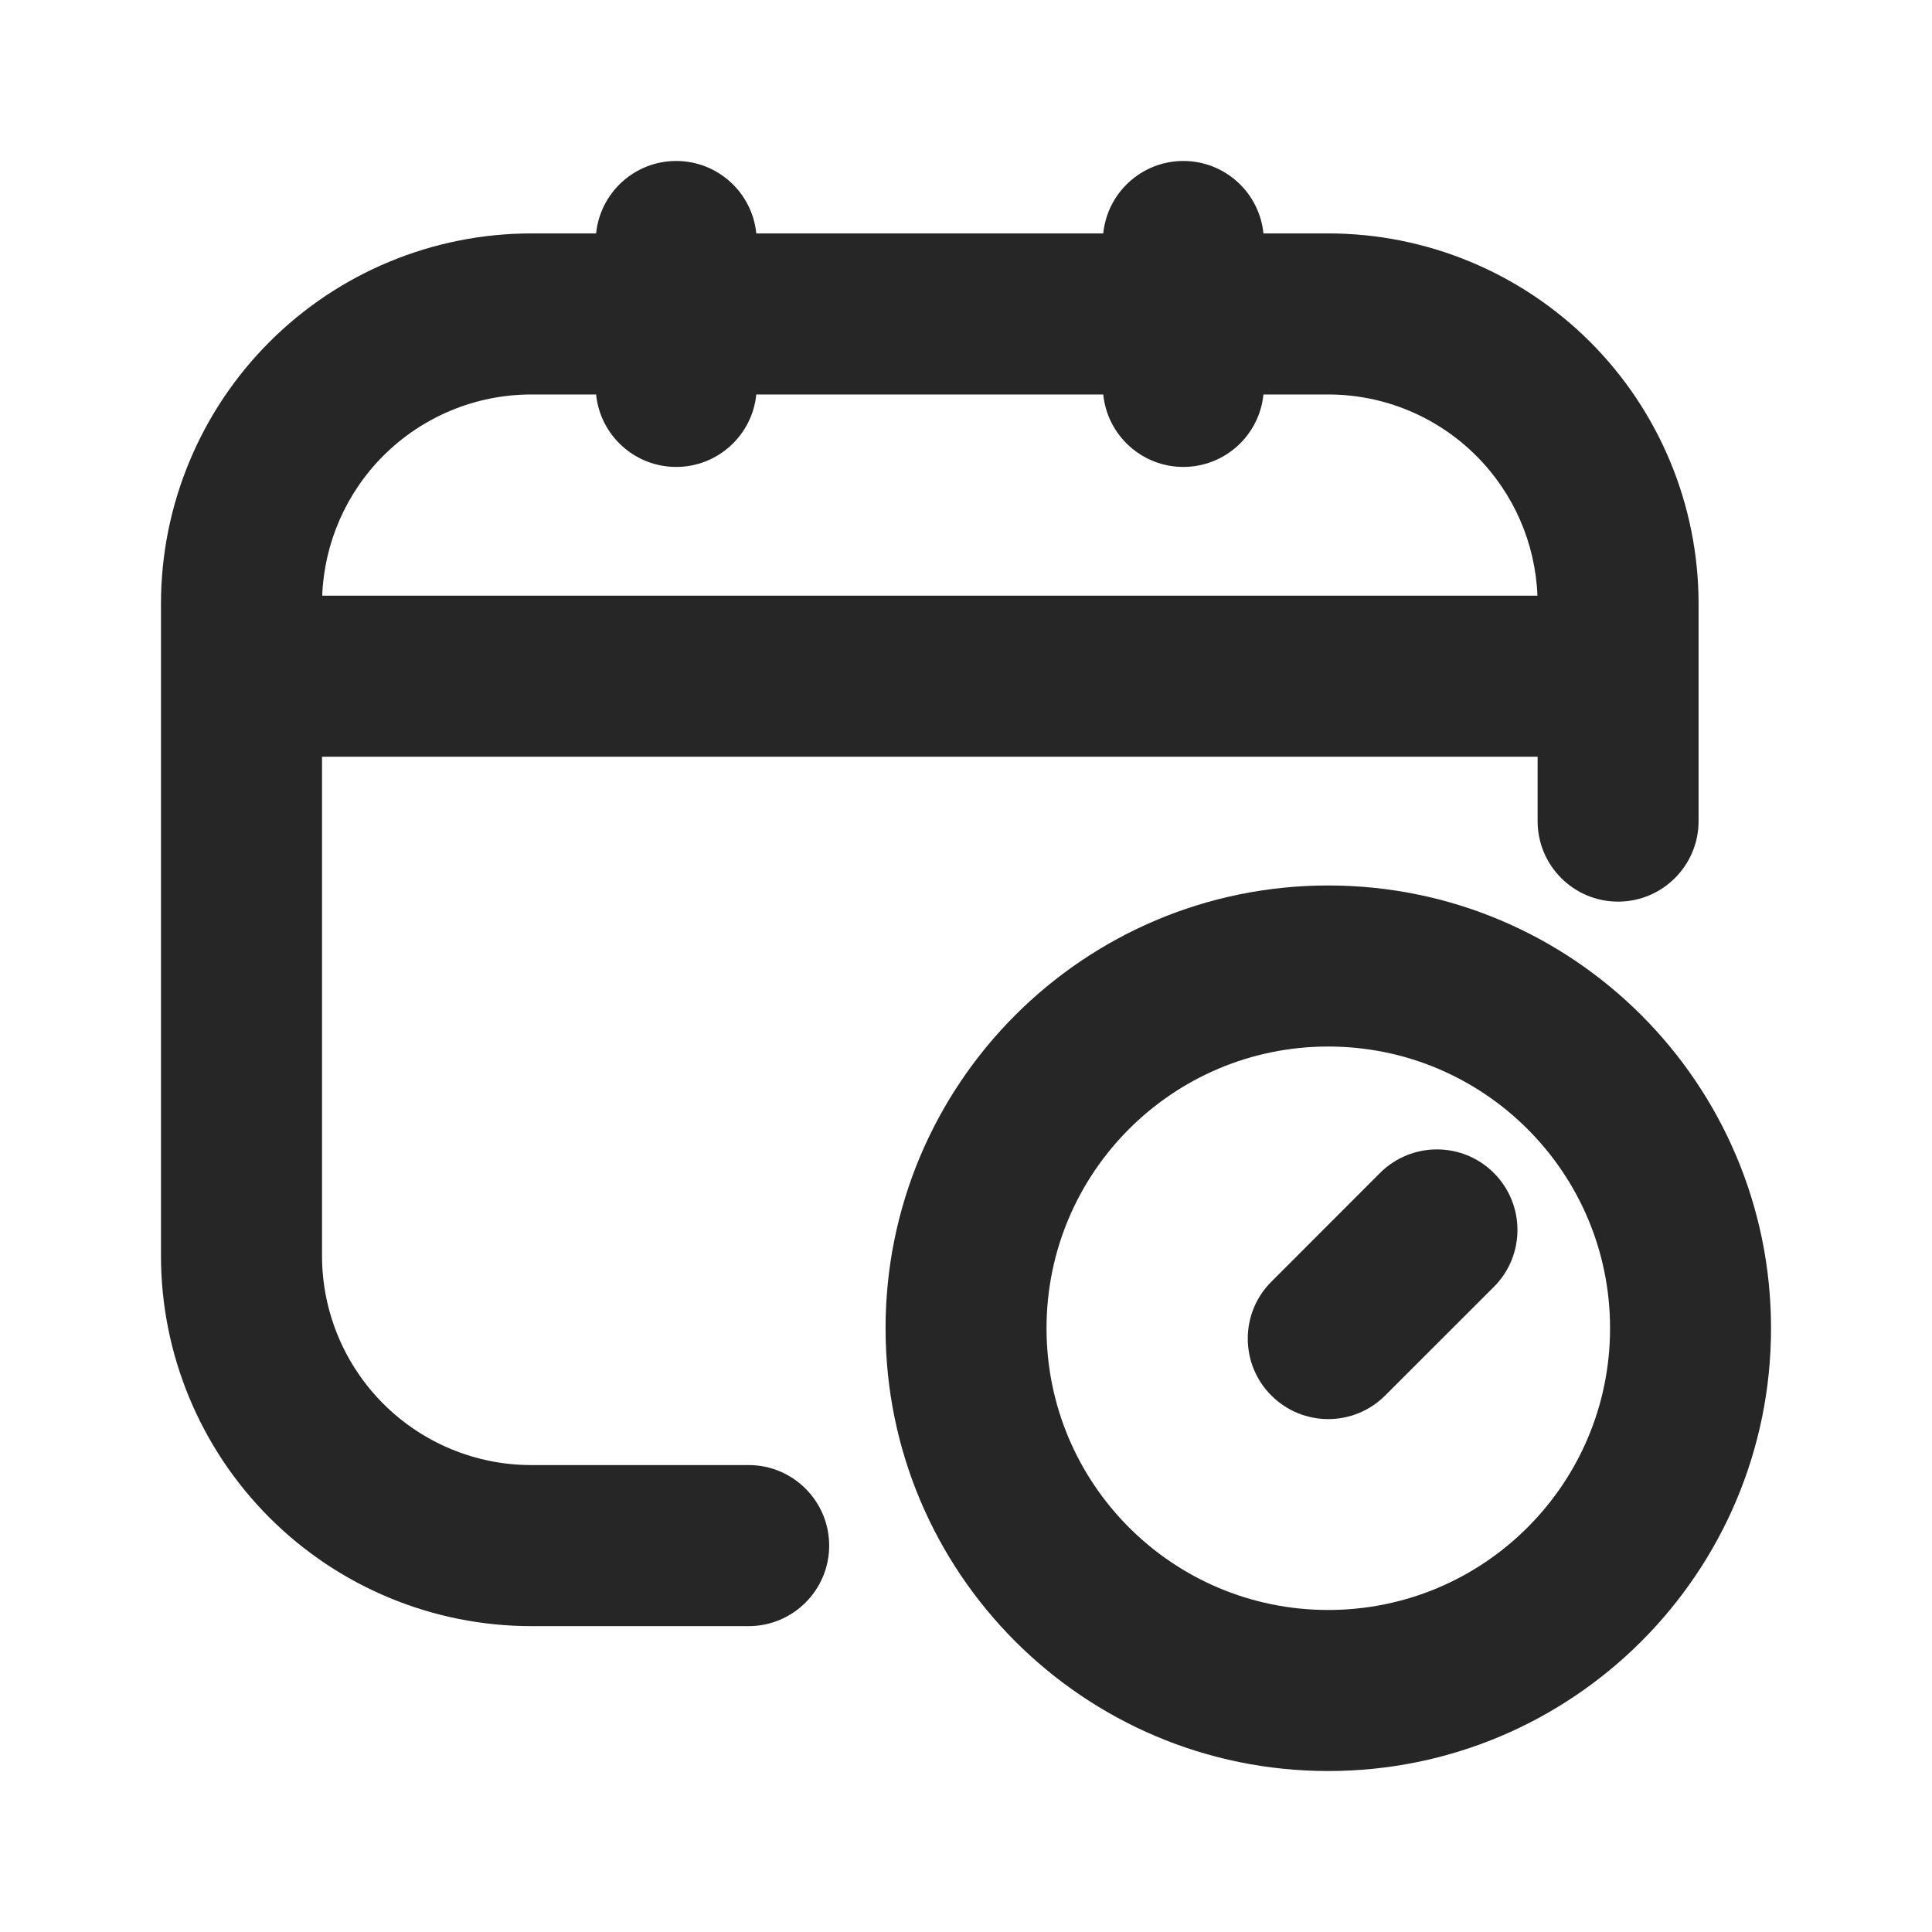
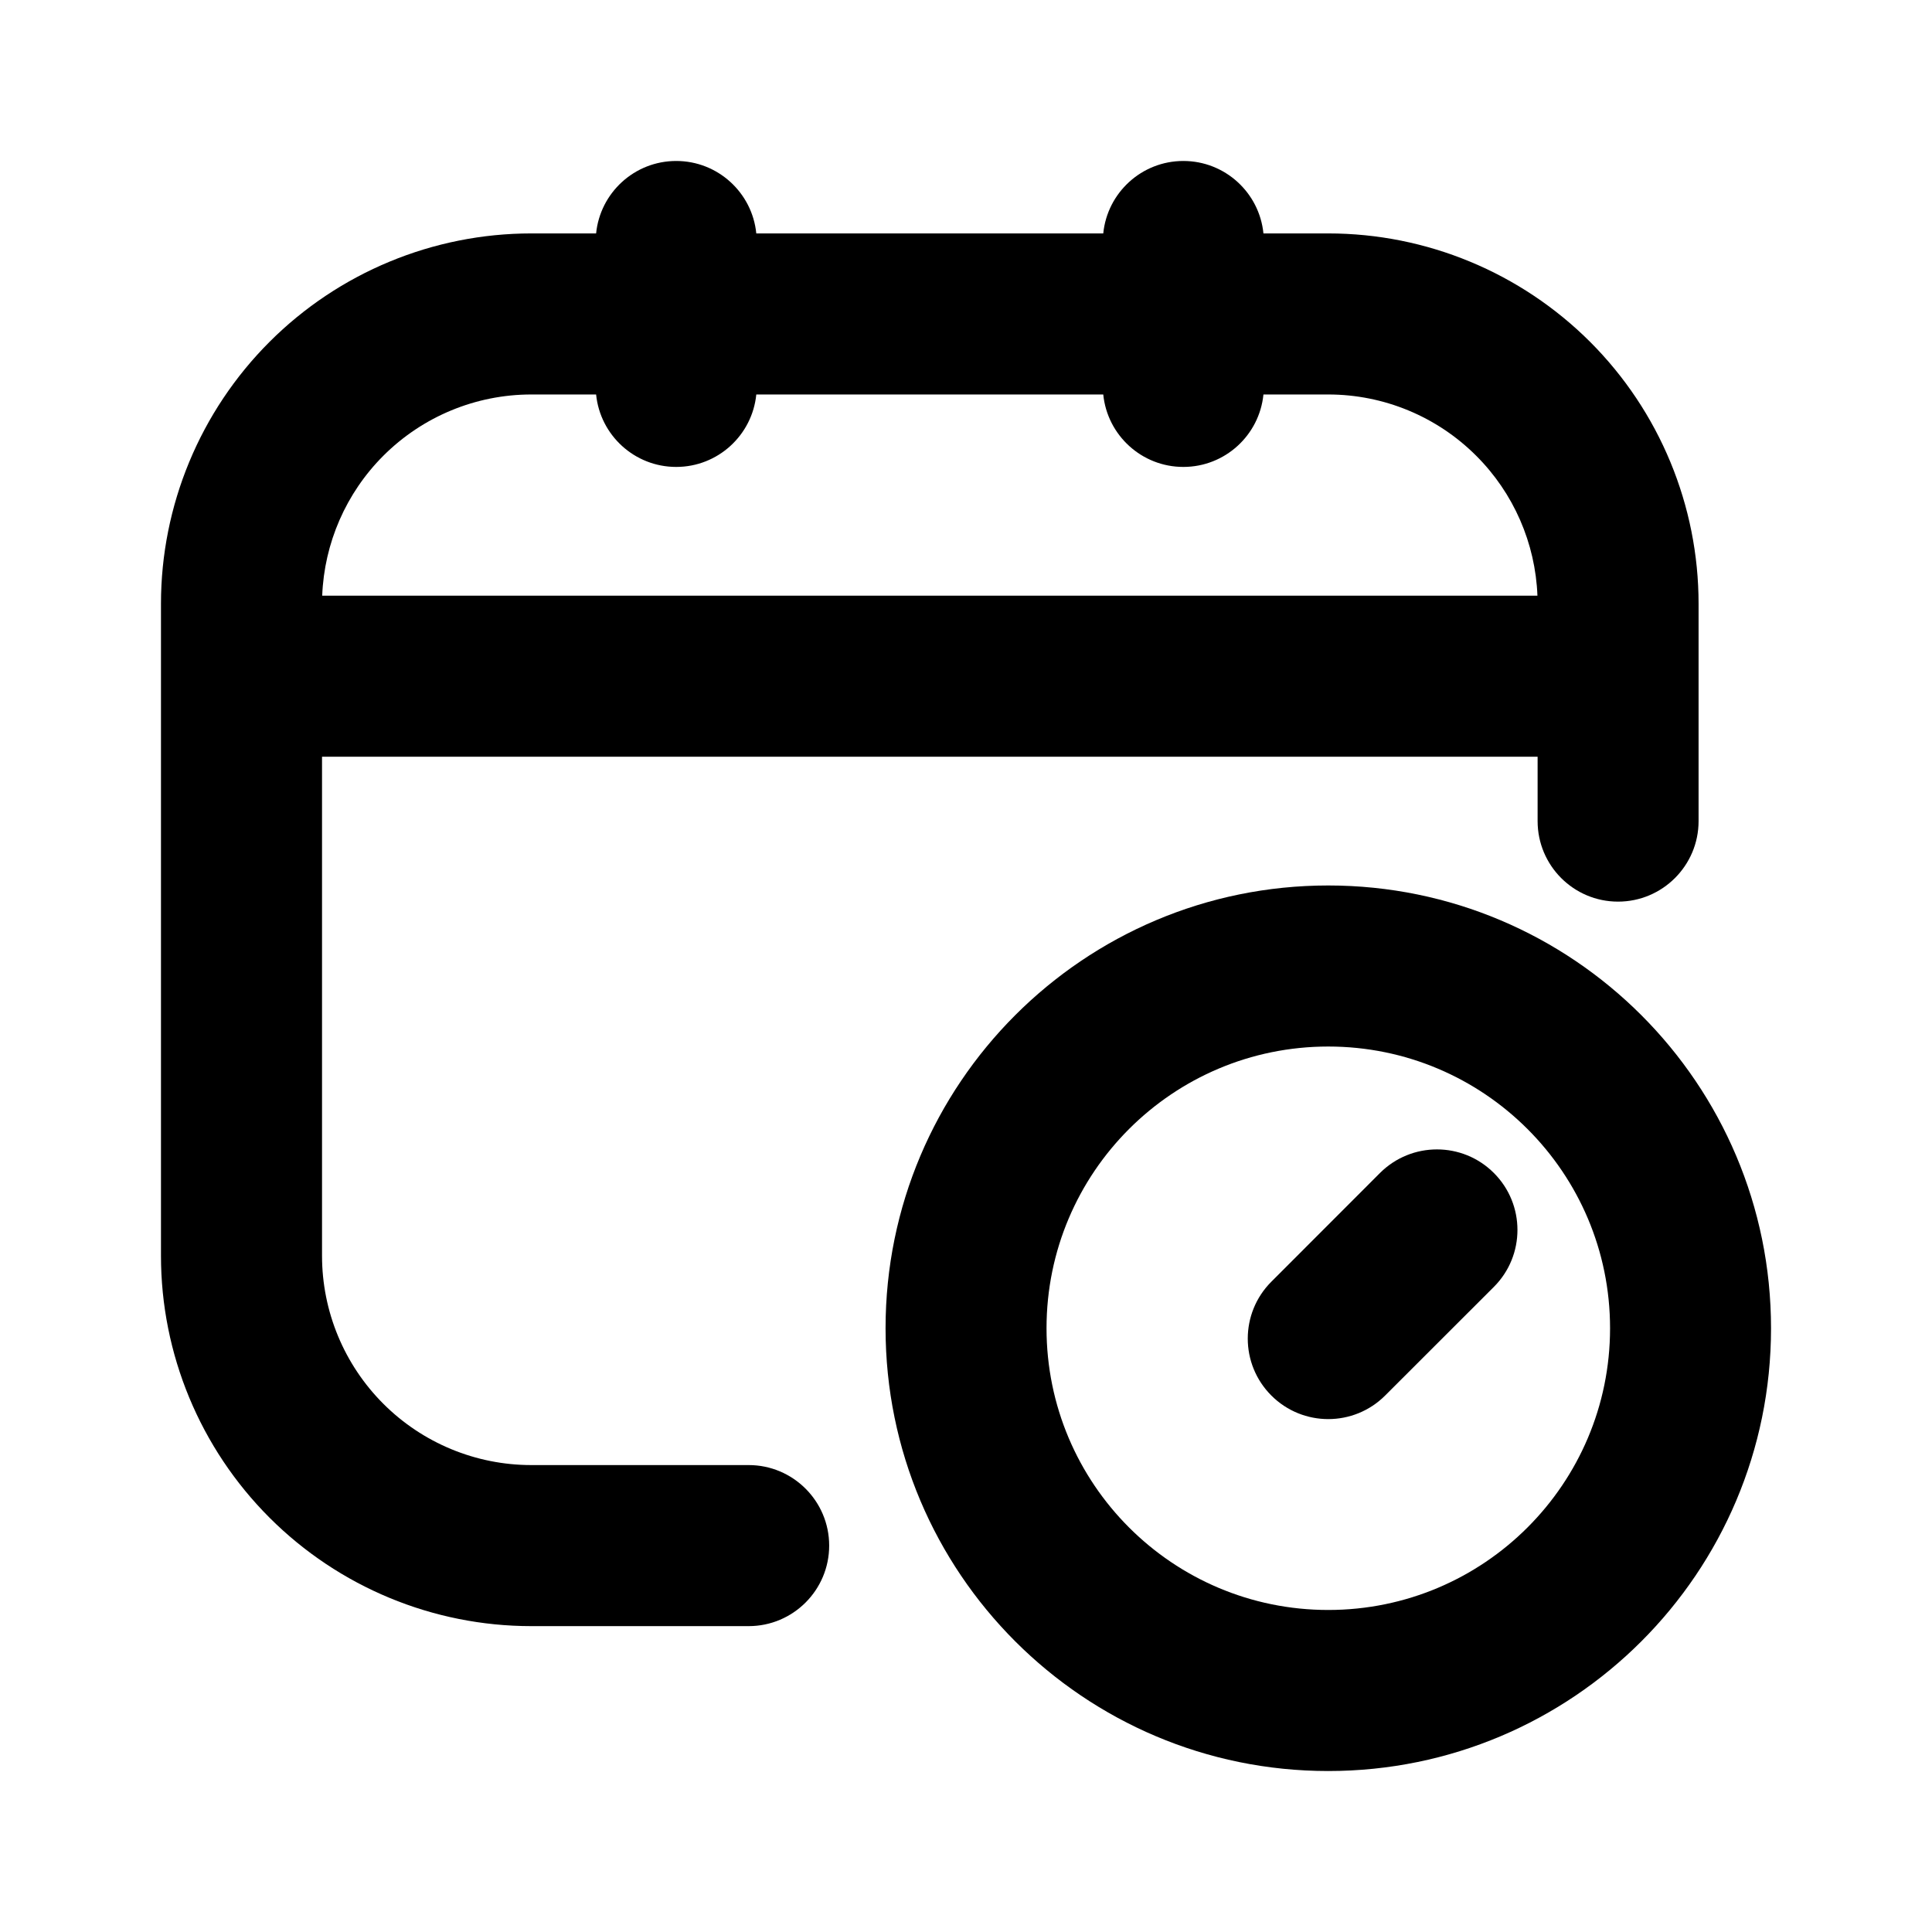
- <svg xmlns="http://www.w3.org/2000/svg" width="22" height="22" viewBox="0 0 22 22" fill="none">
-   <path fill-rule="evenodd" clip-rule="evenodd" d="M6.788 4.492C6.834 4.955 7.225 5.317 7.7 5.317C8.175 5.317 8.566 4.955 8.612 4.492H12.563C12.609 4.955 13 5.317 13.475 5.317C13.95 5.317 14.341 4.955 14.387 4.492H15.125C15.757 4.492 16.363 4.743 16.81 5.19C17.236 5.615 17.484 6.185 17.507 6.783H3.669C3.692 6.185 3.94 5.615 4.365 5.19C4.812 4.743 5.418 4.492 6.05 4.492H6.788ZM1.833 14.3C1.833 15.418 2.278 16.491 3.069 17.282C3.859 18.072 4.932 18.517 6.05 18.517H8.525C9.031 18.517 9.442 18.106 9.442 17.6C9.442 17.094 9.031 16.683 8.525 16.683H6.05C5.418 16.683 4.812 16.432 4.365 15.985C3.918 15.538 3.667 14.932 3.667 14.3V8.617H17.509V9.35C17.509 9.856 17.919 10.267 18.425 10.267C18.931 10.267 19.342 9.856 19.342 9.35V6.875C19.342 5.757 18.898 4.684 18.107 3.893C17.316 3.103 16.244 2.658 15.125 2.658H14.387C14.341 2.195 13.95 1.833 13.475 1.833C13 1.833 12.609 2.195 12.563 2.658H8.612C8.566 2.195 8.175 1.833 7.7 1.833C7.225 1.833 6.834 2.195 6.788 2.658H6.05C4.932 2.658 3.859 3.103 3.069 3.893C2.278 4.684 1.833 5.757 1.833 6.875V14.3ZM17.011 13.357C17.369 13.715 17.369 14.296 17.011 14.654L15.773 15.891C15.415 16.249 14.835 16.249 14.477 15.891C14.119 15.533 14.119 14.953 14.477 14.595L15.714 13.357C16.073 12.999 16.653 12.999 17.011 13.357Z" fill="#262626" />
-   <path fill-rule="evenodd" clip-rule="evenodd" d="M15.125 11.917C13.353 11.917 11.917 13.353 11.917 15.125C11.917 16.897 13.353 18.333 15.125 18.333C16.897 18.333 18.334 16.897 18.334 15.125C18.334 13.353 16.897 11.917 15.125 11.917ZM10.084 15.125C10.084 12.341 12.341 10.083 15.125 10.083C17.91 10.083 20.167 12.341 20.167 15.125C20.167 17.91 17.91 20.167 15.125 20.167C12.341 20.167 10.084 17.91 10.084 15.125Z" fill="#262626" />
+ <svg xmlns="http://www.w3.org/2000/svg" width="22" height="22" viewBox="0 0 22 22">
+   <path fill-rule="evenodd" clip-rule="evenodd" d="M6.788 4.492C6.834 4.955 7.225 5.317 7.7 5.317C8.175 5.317 8.566 4.955 8.612 4.492H12.563C12.609 4.955 13 5.317 13.475 5.317C13.95 5.317 14.341 4.955 14.387 4.492H15.125C15.757 4.492 16.363 4.743 16.81 5.19C17.236 5.615 17.484 6.185 17.507 6.783H3.669C3.692 6.185 3.94 5.615 4.365 5.19C4.812 4.743 5.418 4.492 6.05 4.492H6.788ZM1.833 14.3C1.833 15.418 2.278 16.491 3.069 17.282C3.859 18.072 4.932 18.517 6.05 18.517H8.525C9.031 18.517 9.442 18.106 9.442 17.6C9.442 17.094 9.031 16.683 8.525 16.683H6.05C5.418 16.683 4.812 16.432 4.365 15.985C3.918 15.538 3.667 14.932 3.667 14.3V8.617H17.509V9.35C17.509 9.856 17.919 10.267 18.425 10.267C18.931 10.267 19.342 9.856 19.342 9.35V6.875C19.342 5.757 18.898 4.684 18.107 3.893C17.316 3.103 16.244 2.658 15.125 2.658H14.387C14.341 2.195 13.95 1.833 13.475 1.833C13 1.833 12.609 2.195 12.563 2.658H8.612C8.566 2.195 8.175 1.833 7.7 1.833C7.225 1.833 6.834 2.195 6.788 2.658H6.05C4.932 2.658 3.859 3.103 3.069 3.893C2.278 4.684 1.833 5.757 1.833 6.875V14.3ZM17.011 13.357C17.369 13.715 17.369 14.296 17.011 14.654L15.773 15.891C15.415 16.249 14.835 16.249 14.477 15.891C14.119 15.533 14.119 14.953 14.477 14.595L15.714 13.357C16.073 12.999 16.653 12.999 17.011 13.357Z" />
+   <path fill-rule="evenodd" clip-rule="evenodd" d="M15.125 11.917C13.353 11.917 11.917 13.353 11.917 15.125C11.917 16.897 13.353 18.333 15.125 18.333C16.897 18.333 18.334 16.897 18.334 15.125C18.334 13.353 16.897 11.917 15.125 11.917ZM10.084 15.125C10.084 12.341 12.341 10.083 15.125 10.083C17.91 10.083 20.167 12.341 20.167 15.125C20.167 17.91 17.91 20.167 15.125 20.167C12.341 20.167 10.084 17.91 10.084 15.125Z" />
</svg>
